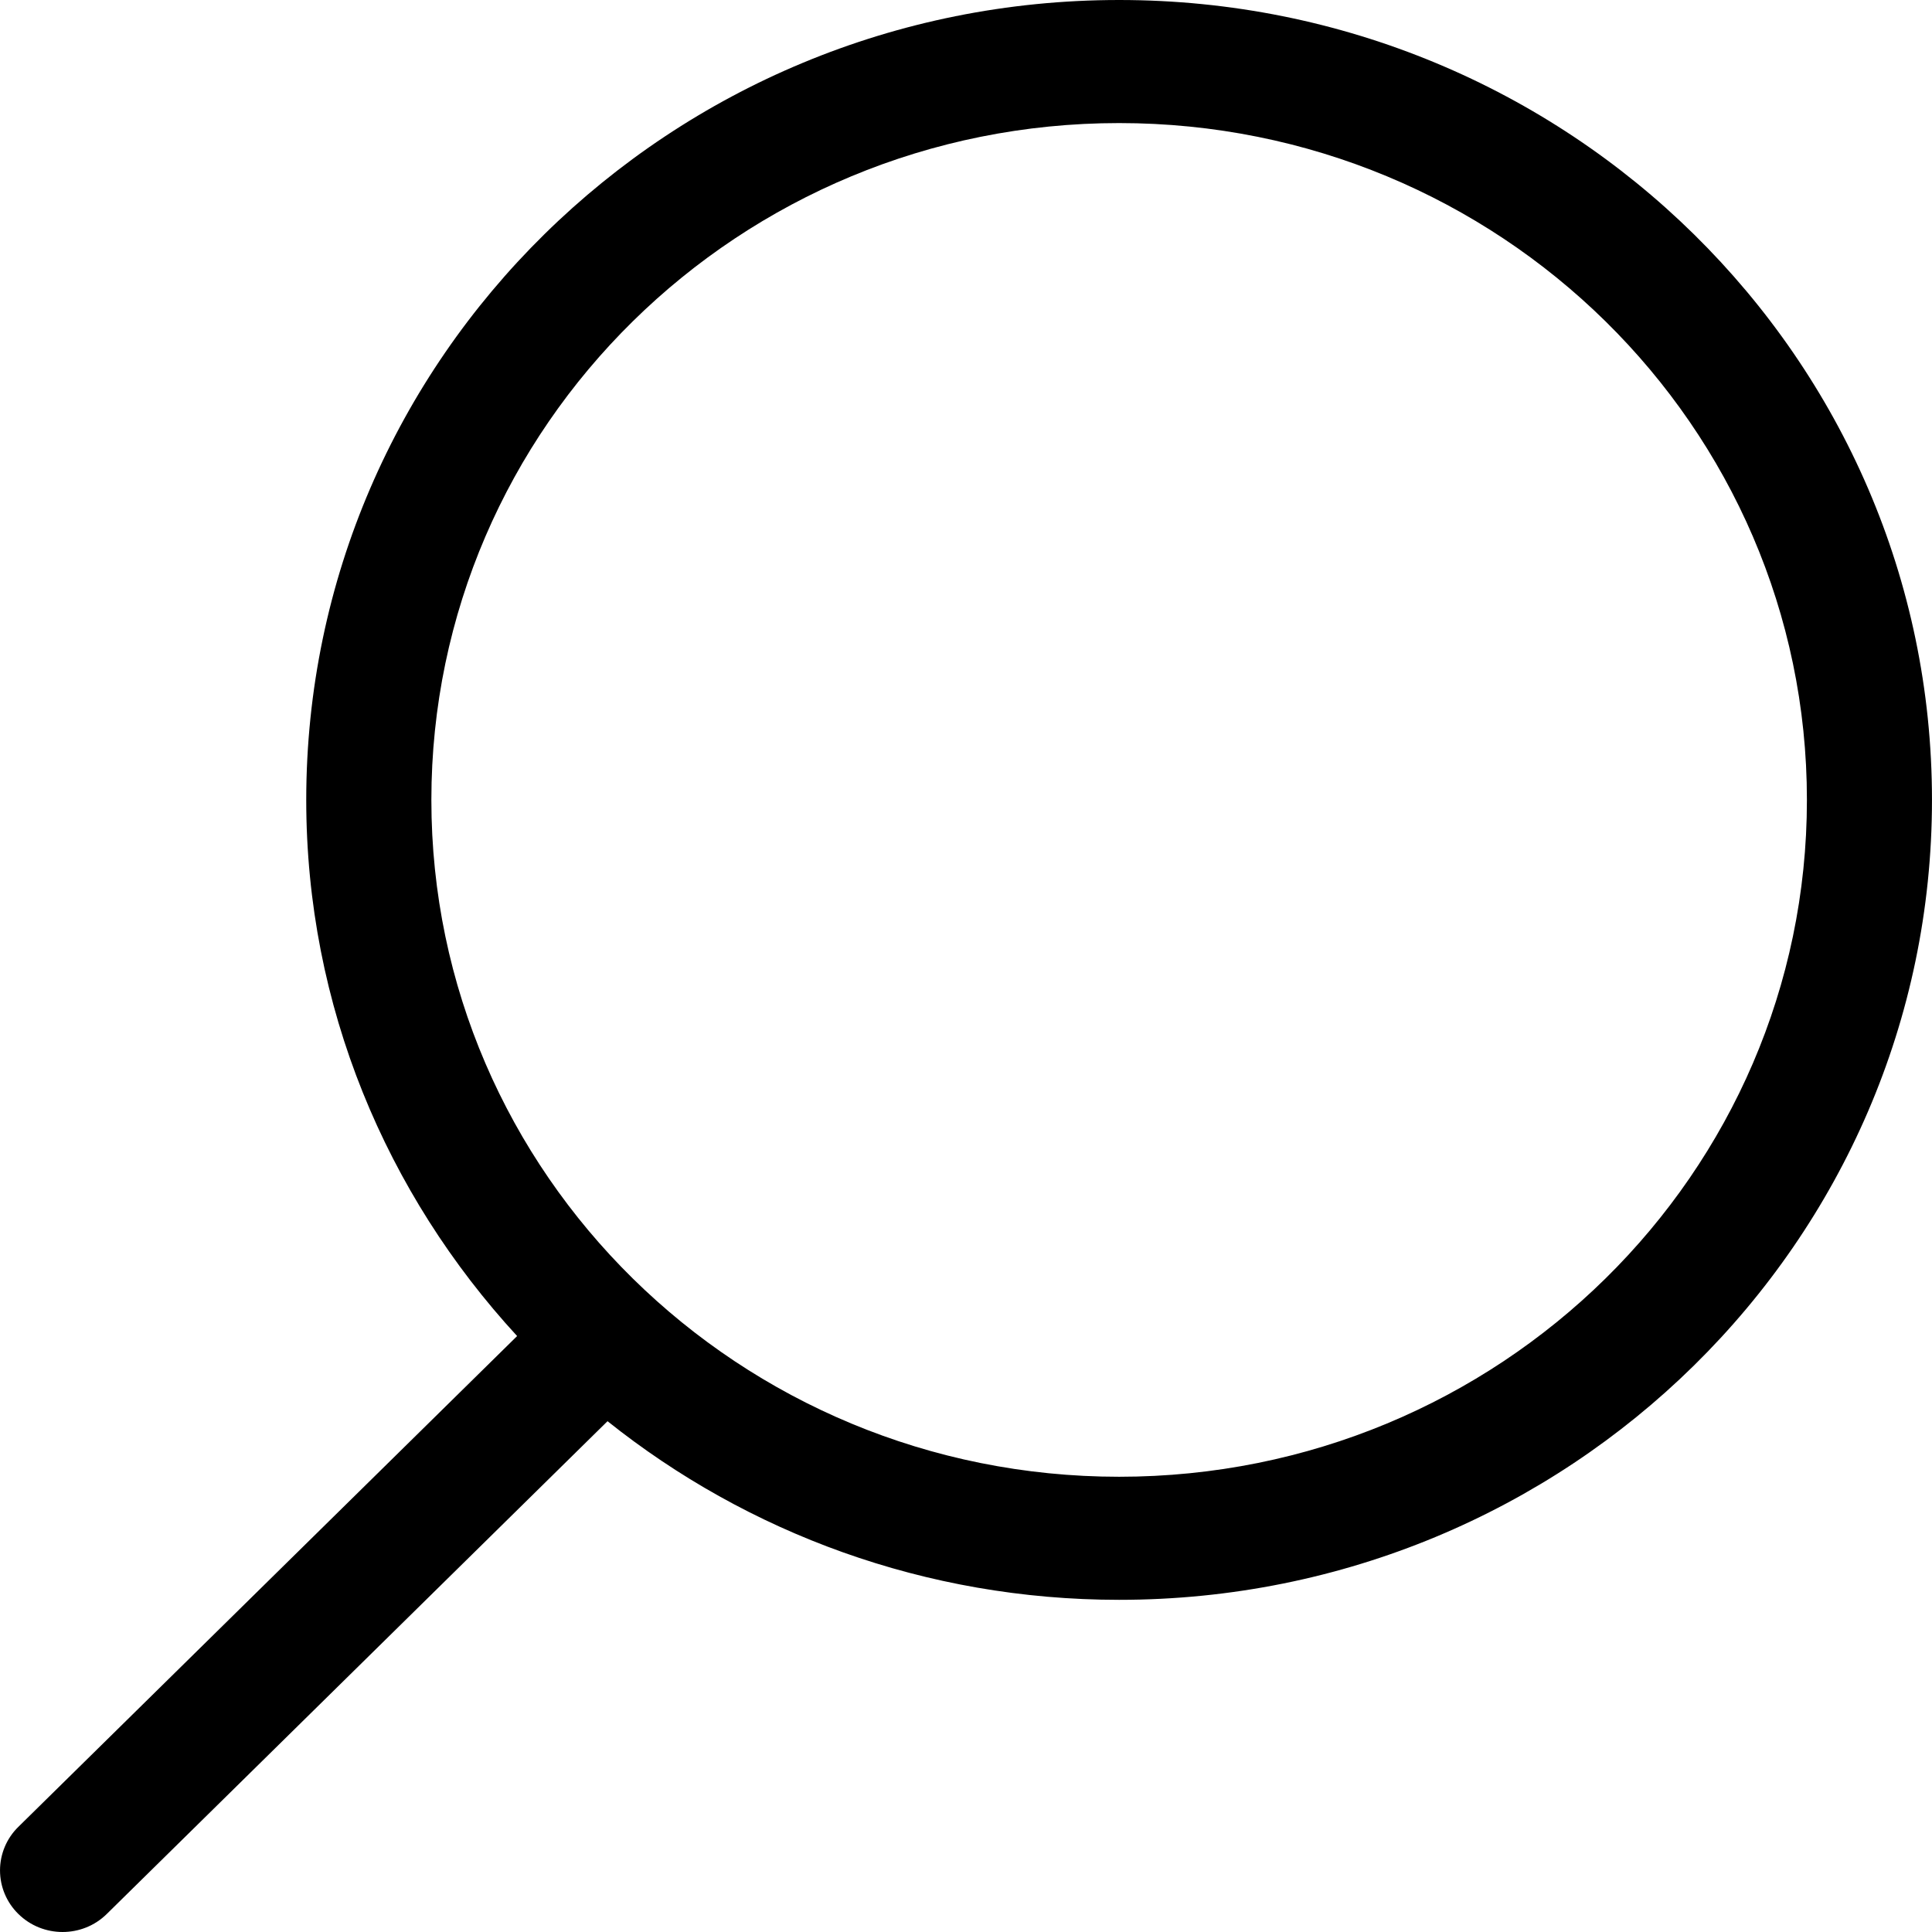
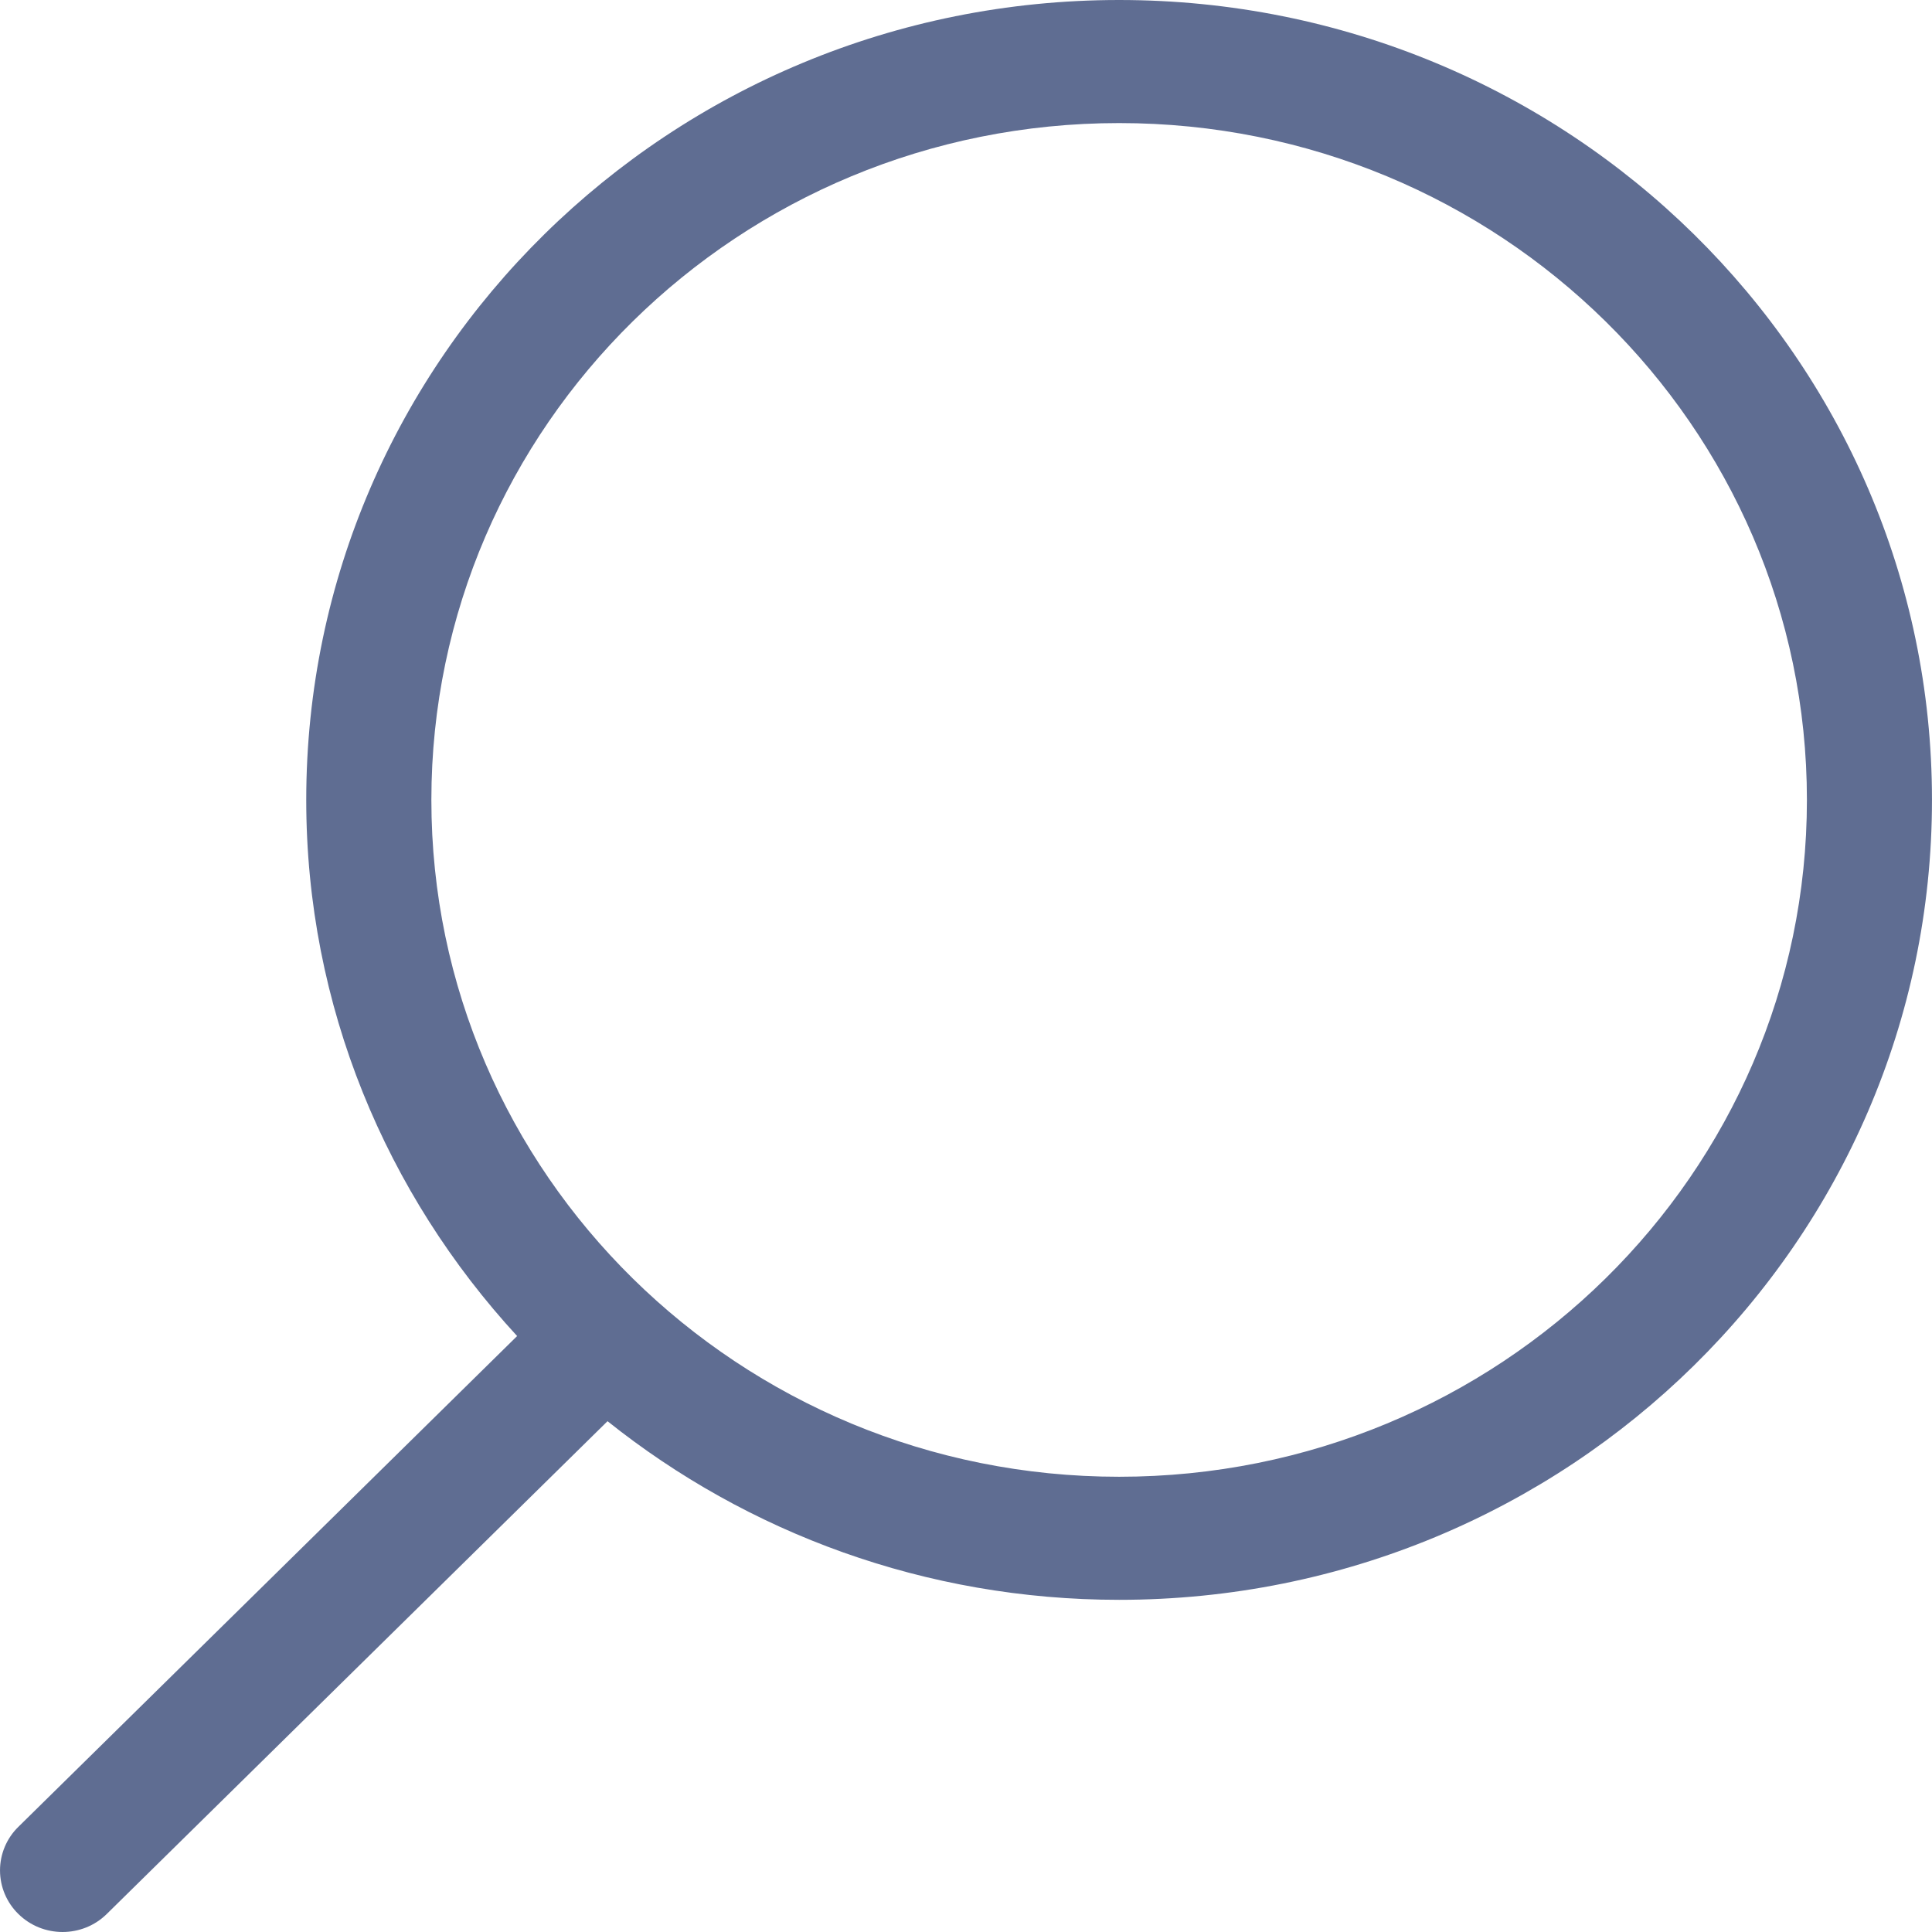
<svg xmlns="http://www.w3.org/2000/svg" version="1.1" width="512" height="512" x="0" y="0" viewBox="0 0 612.01 612.01" style="enable-background:new 0 0 512 512" xml:space="preserve" class="">
  <g transform="matrix(-1,0,0,1,612.0097,0)">
-     <path d="M606.209 578.714 448.198 423.228C489.576 378.272 515 318.817 515 253.393 514.98 113.439 399.704 0 257.493 0S.006 113.439.006 253.393s115.276 253.393 257.487 253.393c61.445 0 117.801-21.253 162.068-56.586l158.624 156.099c7.729 7.614 20.277 7.614 28.006 0a19.291 19.291 0 0 0 .018-27.585zM257.493 467.8c-120.326 0-217.869-95.993-217.869-214.407S137.167 38.986 257.493 38.986c120.327 0 217.869 95.993 217.869 214.407S377.82 467.8 257.493 467.8z" fill="#000000" data-original="#000000" class="" />
+     <path d="M606.209 578.714 448.198 423.228C489.576 378.272 515 318.817 515 253.393 514.98 113.439 399.704 0 257.493 0S.006 113.439.006 253.393s115.276 253.393 257.487 253.393c61.445 0 117.801-21.253 162.068-56.586l158.624 156.099c7.729 7.614 20.277 7.614 28.006 0a19.291 19.291 0 0 0 .018-27.585zM257.493 467.8c-120.326 0-217.869-95.993-217.869-214.407S137.167 38.986 257.493 38.986c120.327 0 217.869 95.993 217.869 214.407S377.82 467.8 257.493 467.8z" fill="#5f6d92" data-original="#5f6d92" class="" />
  </g>
</svg>
